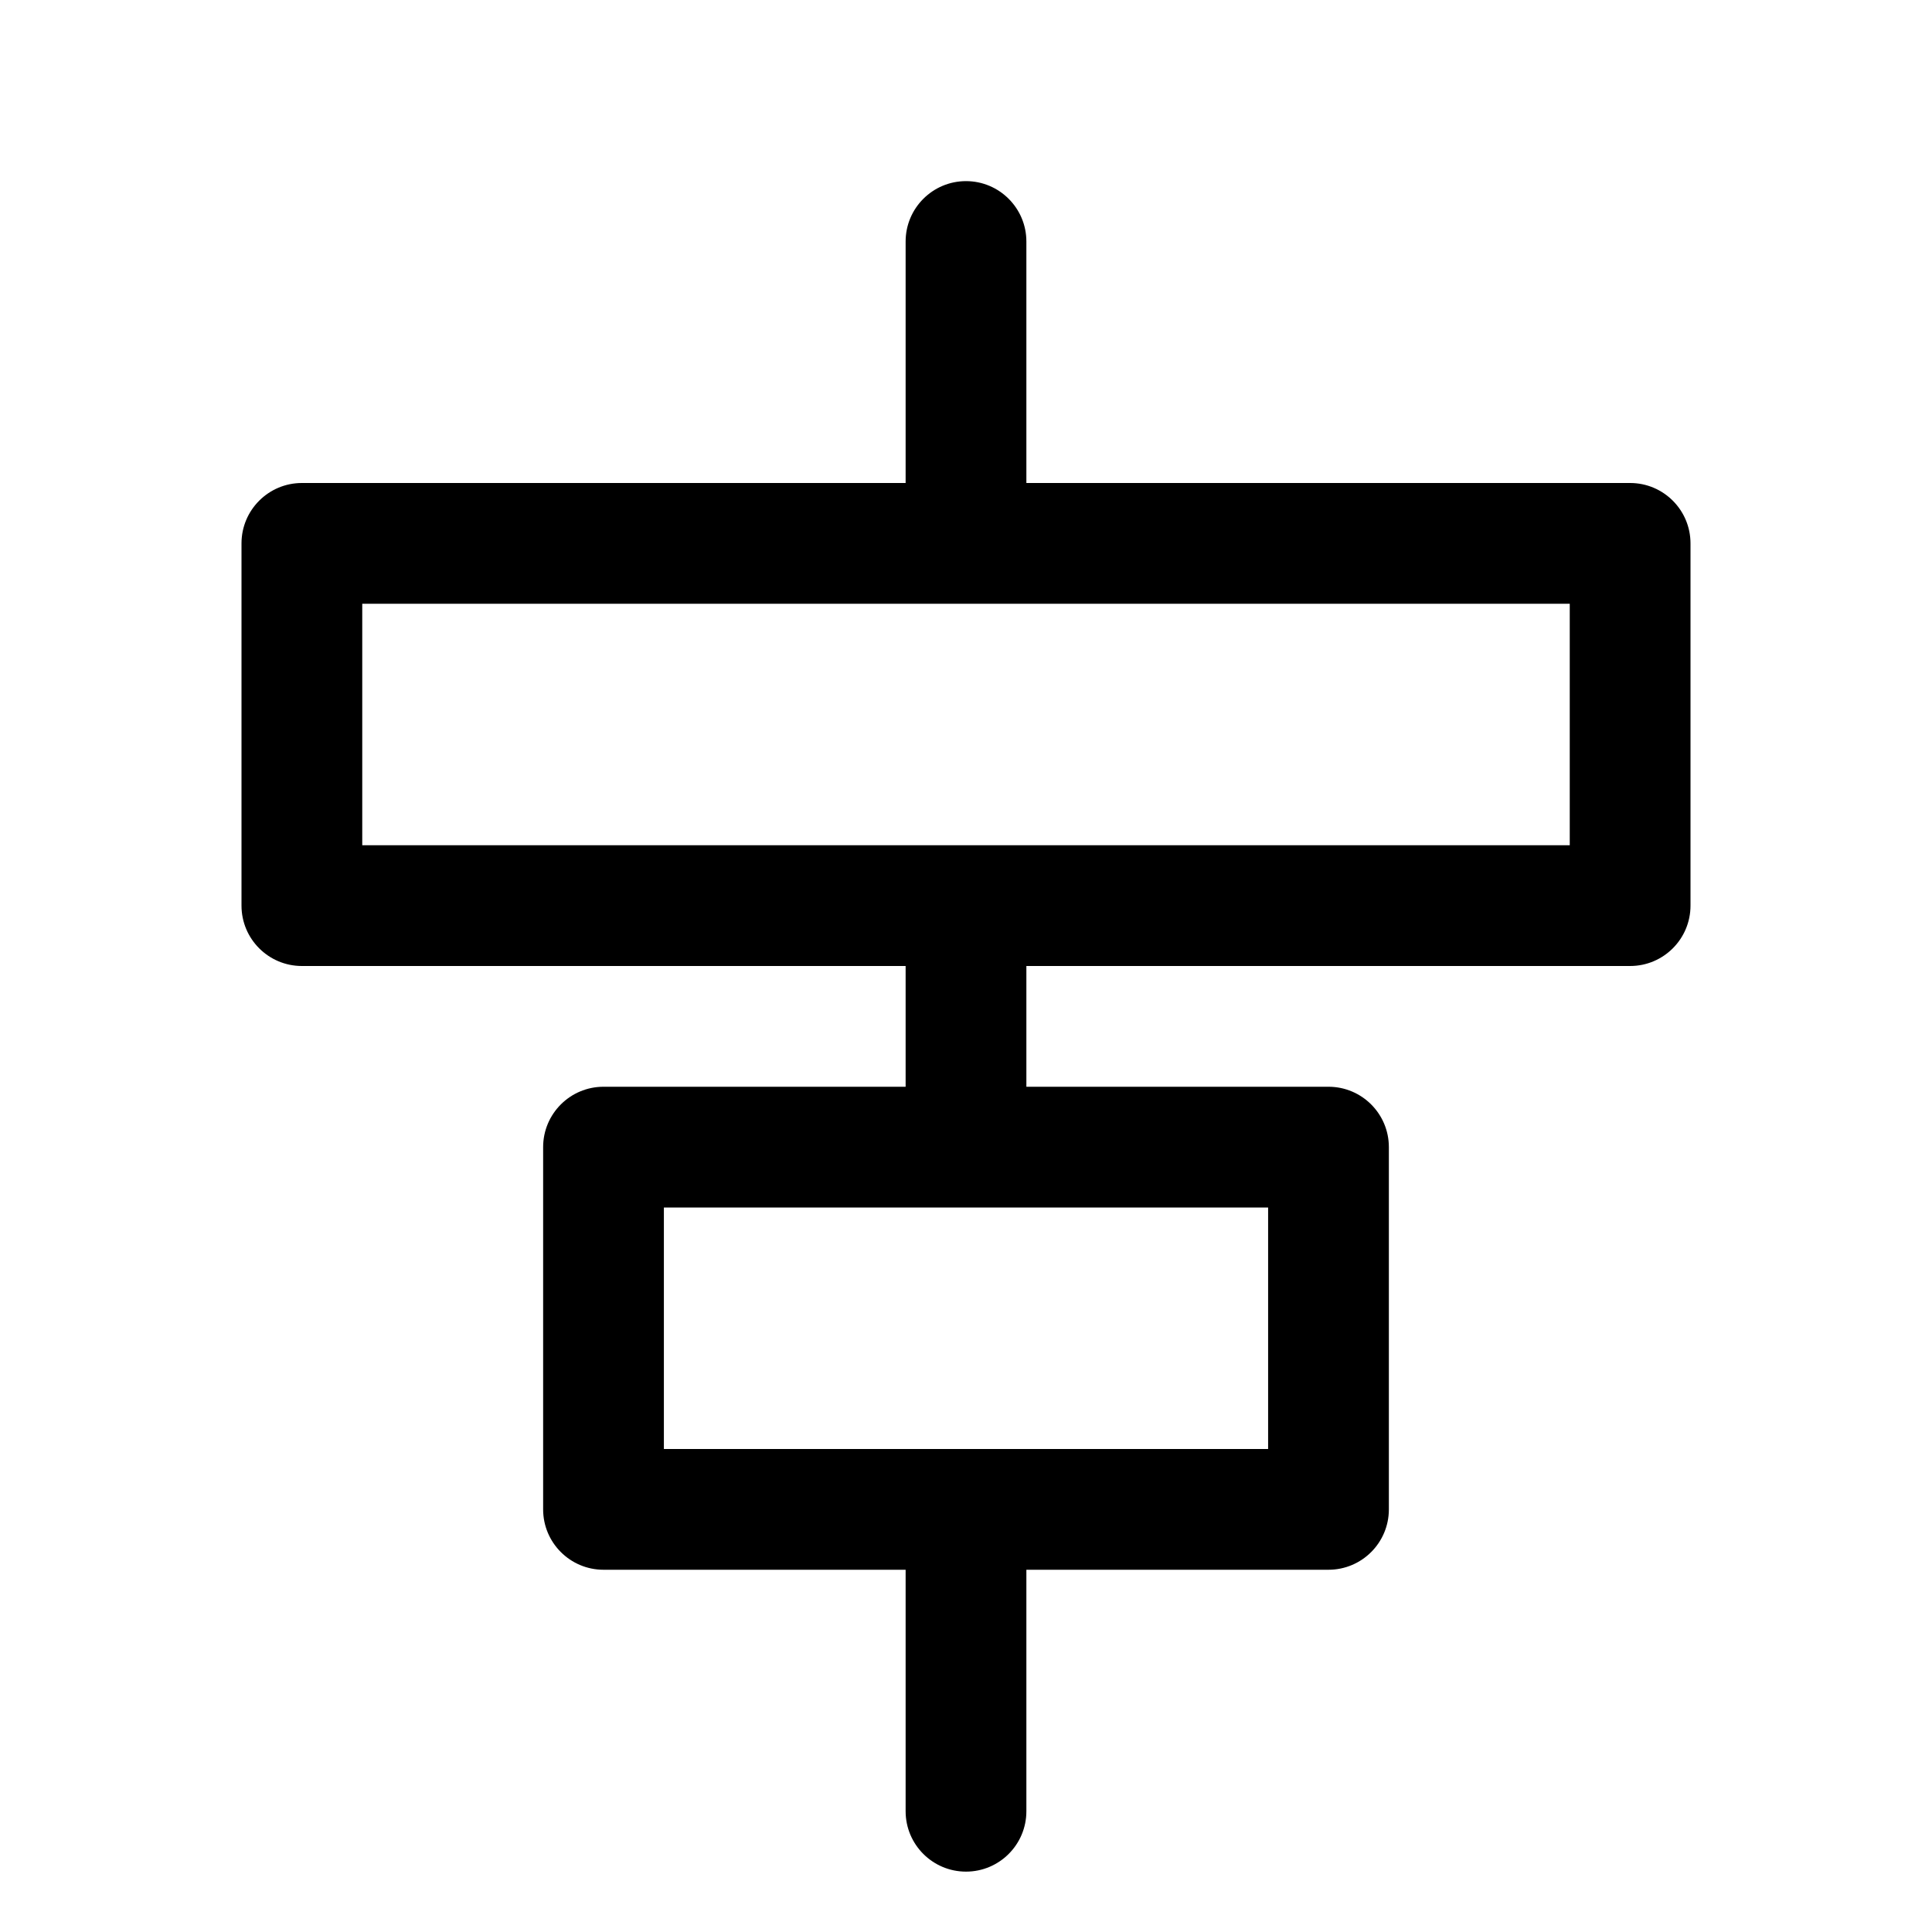
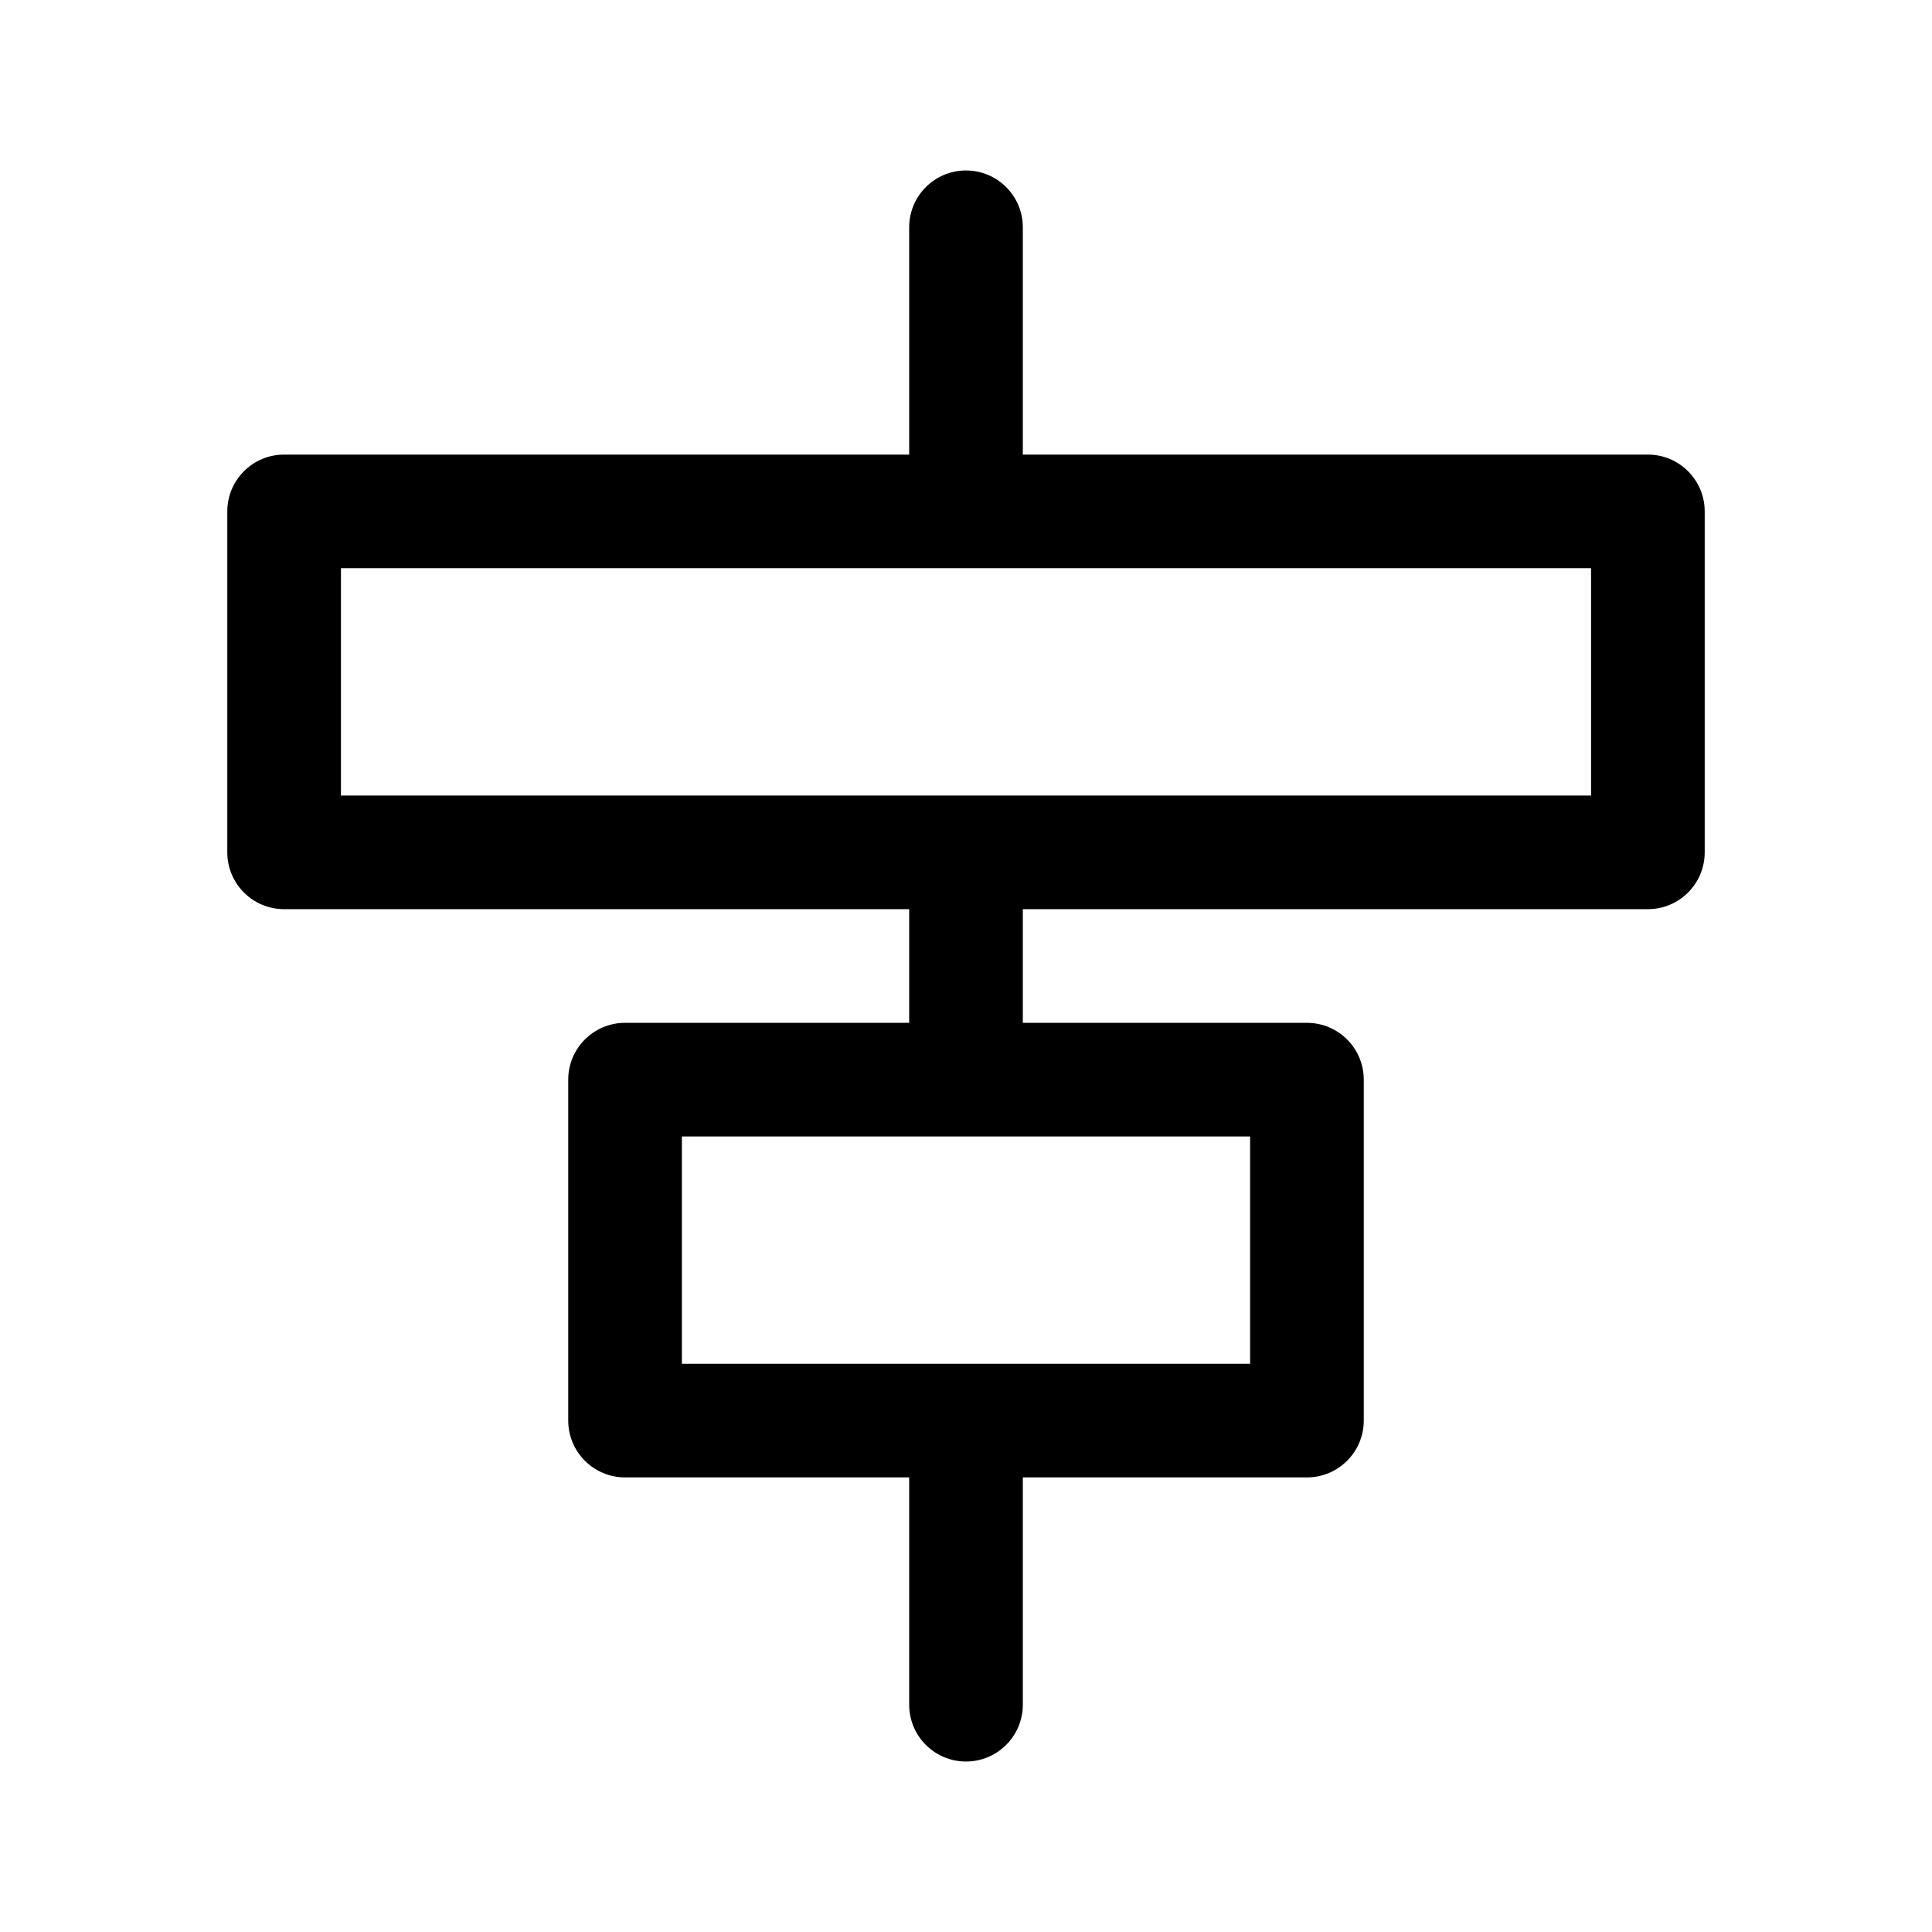
- <svg xmlns="http://www.w3.org/2000/svg" width="16" height="16" version="1.1" viewBox="0 0 16 16">
-   <path d="m8 1.5c-.276 0-.5.224-.5.5v2h-5c-.276 2.76e-5-.5.224-.5.5v3c2.76e-5.276.224.5.5.5h5v1h-2.502c-.276 2.76e-5-.5.224-.5.5v3c2.76e-5.276.224.5.5.5h2.502v2c0 .276.224.5.5.5s.5-.224.5-.5v-2h2.502c.276-2.8e-5.5-.224.5-.5v-3c-2.8e-5-.276-.224-.5-.5-.5h-2.502v-1h5c.276-2.76e-5.5-.224.5-.5v-3c-2.8e-5-.276-.224-.5-.5-.5h-5v-2c0-.276-.224-.5-.5-.5zm-5 3.5h10v2h-10zm2.498 5h5.004v2h-5.004z" />
+ <svg xmlns="http://www.w3.org/2000/svg" width="17" height="17" version="1.1" viewBox="0 0 17 17">
+   <path d="m8.5 1.5c-.276 0-.5.224-.5.5v2h-5.5c-.276 2.76e-5-.5.224-.5.5v3c2.76e-5.276.224.5.5.5h5.5v1h-2.5c-.276 2.76e-5-.5.224-.5.5v3c2.76e-5.276.224.5.5.5h2.5v2c0 .276.224.5.5.5s.5-.224.5-.5v-2h2.5c.276-2.8e-5.5-.224.5-.5v-3c-2.8e-5-.276-.224-.5-.5-.5h-2.5v-1h5.5c.276-2.76e-5.5-.224.5-.5v-3c-2.8e-5-.276-.224-.5-.5-.5h-5.5v-2c0-.276-.224-.5-.5-.5zm-5.5 3.5h11v2h-11zm3 5h5v2h-5z" />
</svg>
